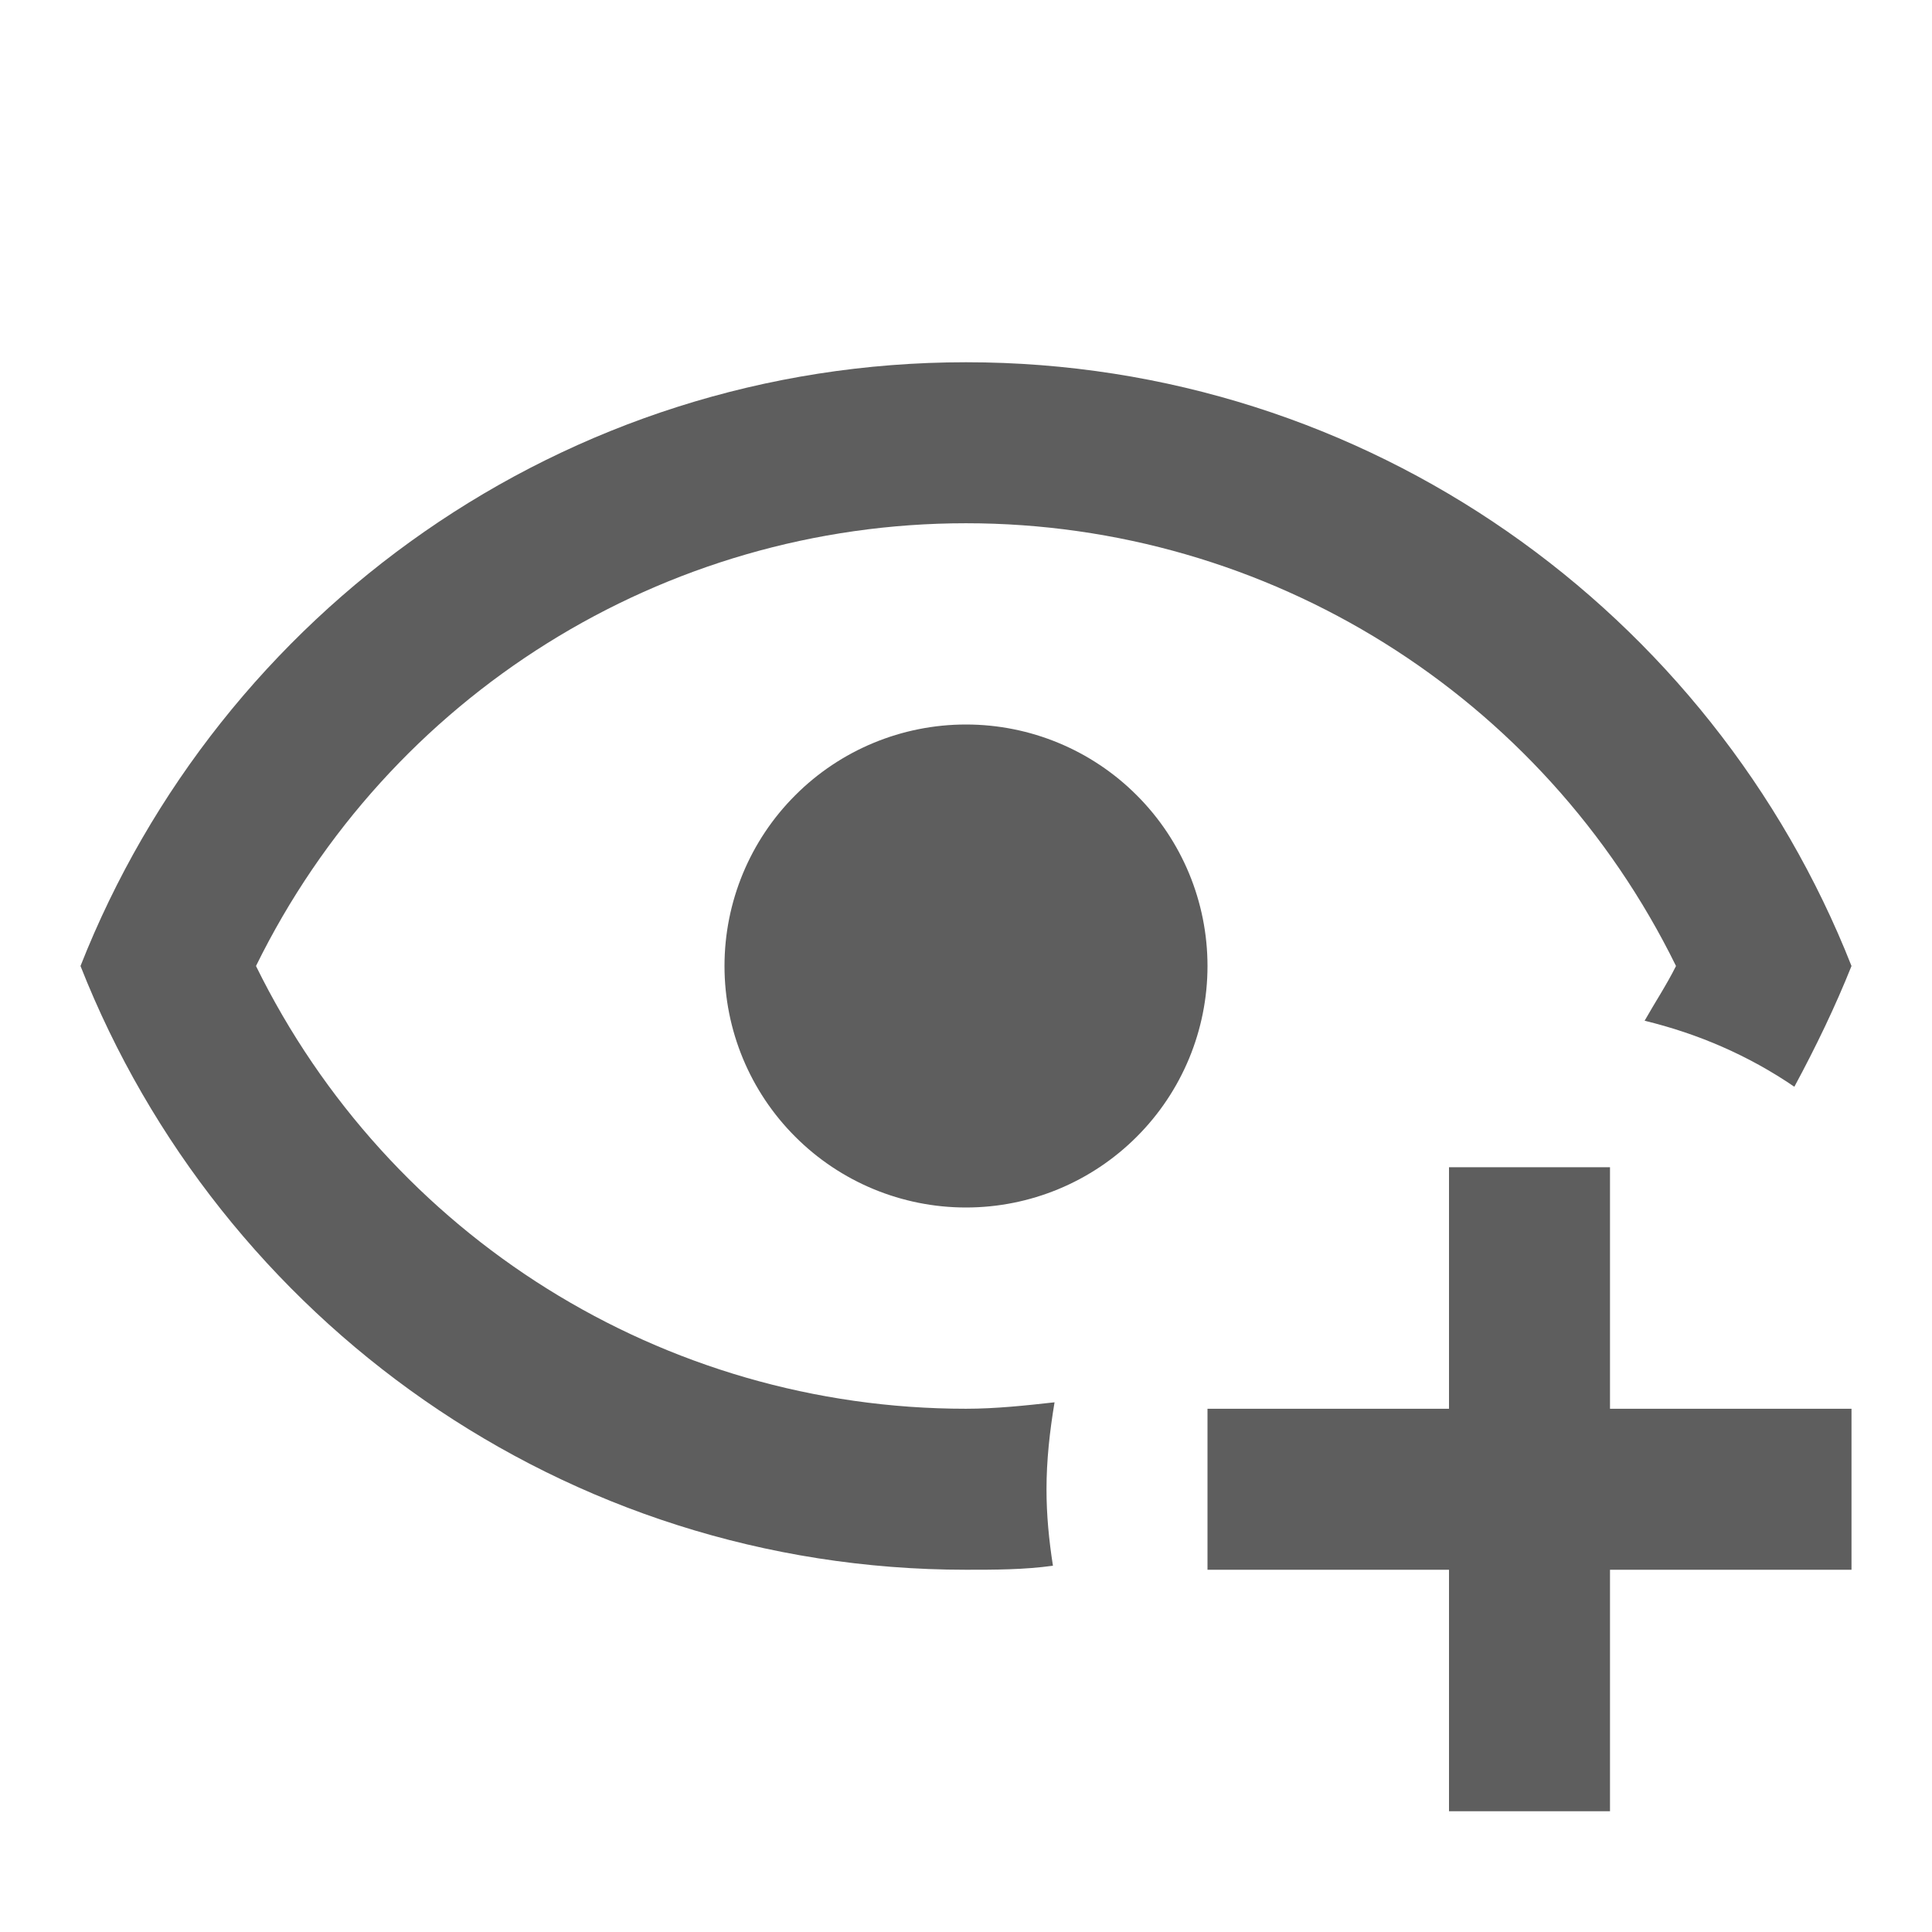
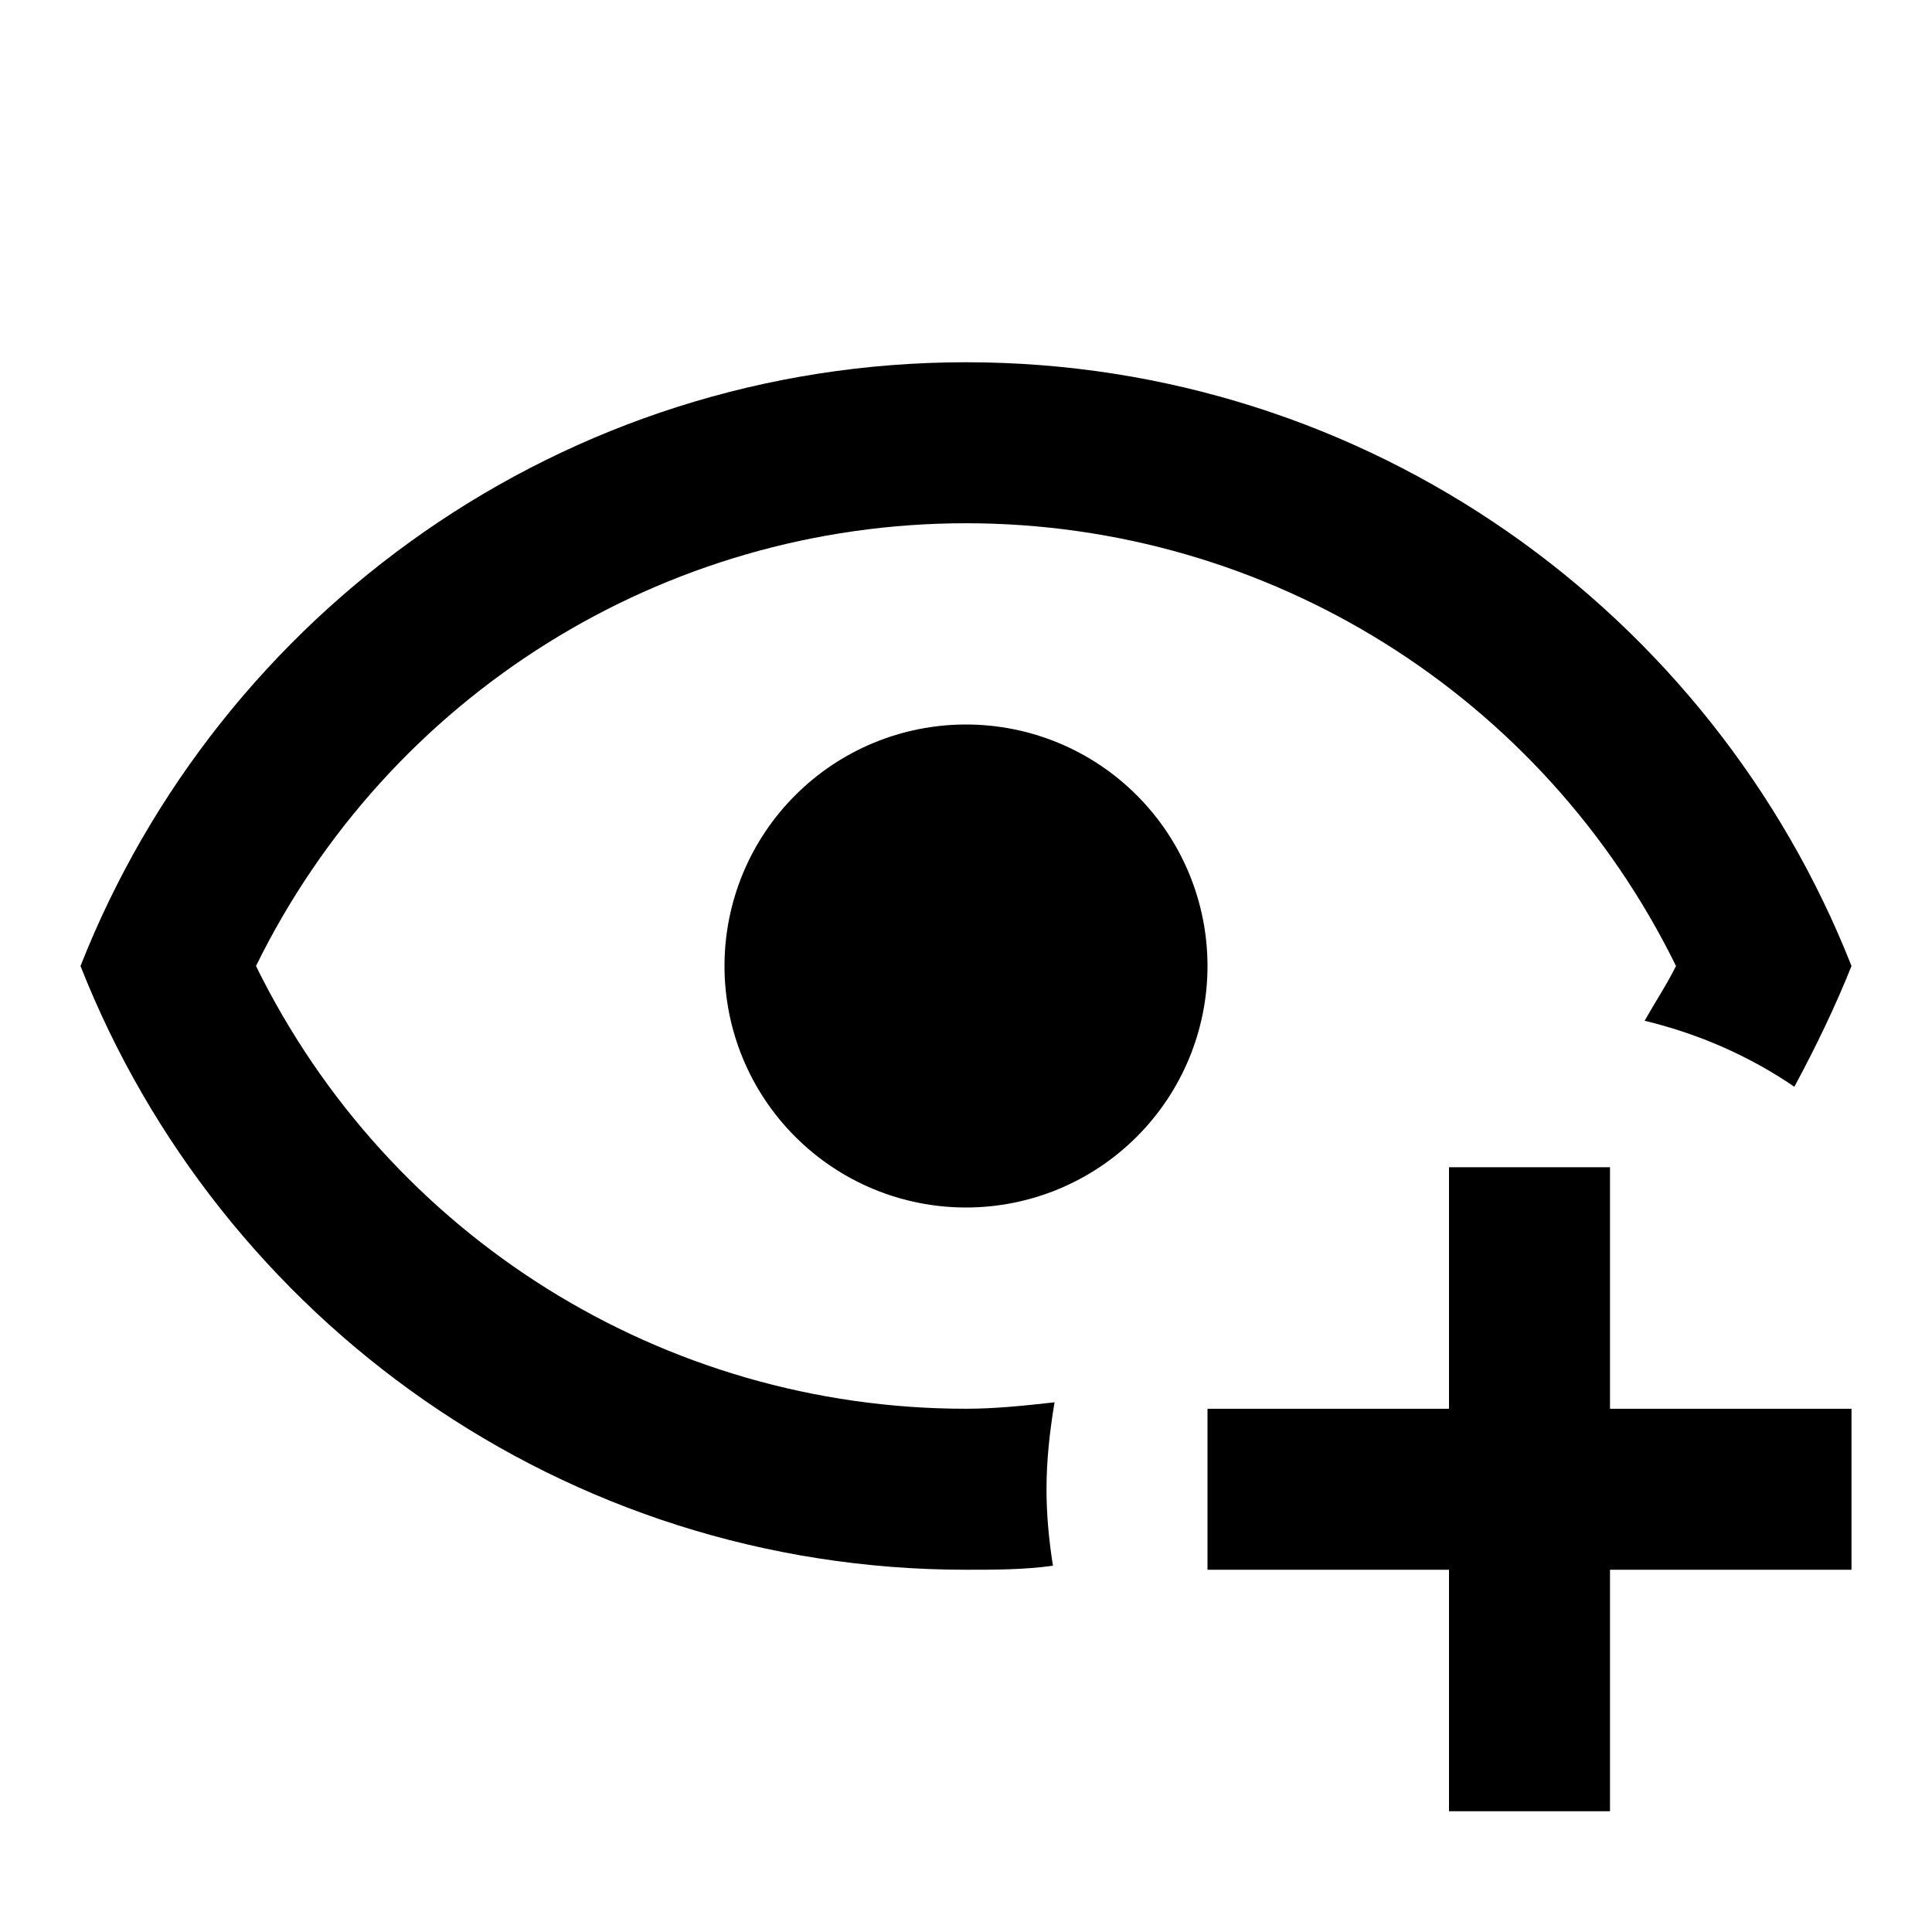
<svg xmlns="http://www.w3.org/2000/svg" width="24" height="24" viewBox="0 0 24 24" fill="none">
-   <path d="M12 4.5C7 4.5 2.73 7.61 1 12C2.73 16.39 7 19.5 12 19.5C12.36 19.5 12.72 19.5 13.08 19.45C13.03 19.13 13 18.82 13 18.5C13 18.14 13.04 17.78 13.1 17.42C12.74 17.46 12.37 17.5 12 17.5C8.24 17.5 4.83 15.36 3.18 12C4.83 8.64 8.24 6.5 12 6.5C15.76 6.5 19.17 8.64 20.82 12C20.7 12.24 20.56 12.45 20.43 12.68C21.09 12.84 21.72 13.11 22.29 13.5C22.56 13 22.8 12.5 23 12C21.27 7.61 17 4.5 12 4.5ZM12 9C11.204 9 10.441 9.316 9.879 9.879C9.316 10.441 9 11.204 9 12C9 12.796 9.316 13.559 9.879 14.121C10.441 14.684 11.204 15 12 15C12.796 15 13.559 14.684 14.121 14.121C14.684 13.559 15 12.796 15 12C15 11.204 14.684 10.441 14.121 9.879C13.559 9.316 12.796 9 12 9ZM18 14.5V17.5H15V19.5H18V22.5H20V19.5H23V17.5H20V14.5H18Z" fill="#5E5E5E" />
+   <path d="M12 4.5C7 4.5 2.73 7.61 1 12C2.73 16.39 7 19.5 12 19.5C12.36 19.5 12.72 19.5 13.08 19.45C13.03 19.13 13 18.82 13 18.5C13 18.14 13.04 17.78 13.1 17.42C12.74 17.46 12.37 17.5 12 17.5C8.24 17.5 4.83 15.36 3.18 12C4.83 8.64 8.24 6.5 12 6.5C15.76 6.5 19.17 8.64 20.82 12C20.7 12.24 20.56 12.45 20.43 12.68C21.09 12.84 21.72 13.11 22.29 13.5C22.56 13 22.8 12.5 23 12C21.27 7.61 17 4.5 12 4.5ZM12 9C11.204 9 10.441 9.316 9.879 9.879C9.316 10.441 9 11.204 9 12C9 12.796 9.316 13.559 9.879 14.121C10.441 14.684 11.204 15 12 15C12.796 15 13.559 14.684 14.121 14.121C14.684 13.559 15 12.796 15 12C15 11.204 14.684 10.441 14.121 9.879C13.559 9.316 12.796 9 12 9ZM18 14.5V17.5H15V19.5H18V22.5H20V19.5H23V17.5H20V14.5H18Z" fill="#000000" />
</svg>
